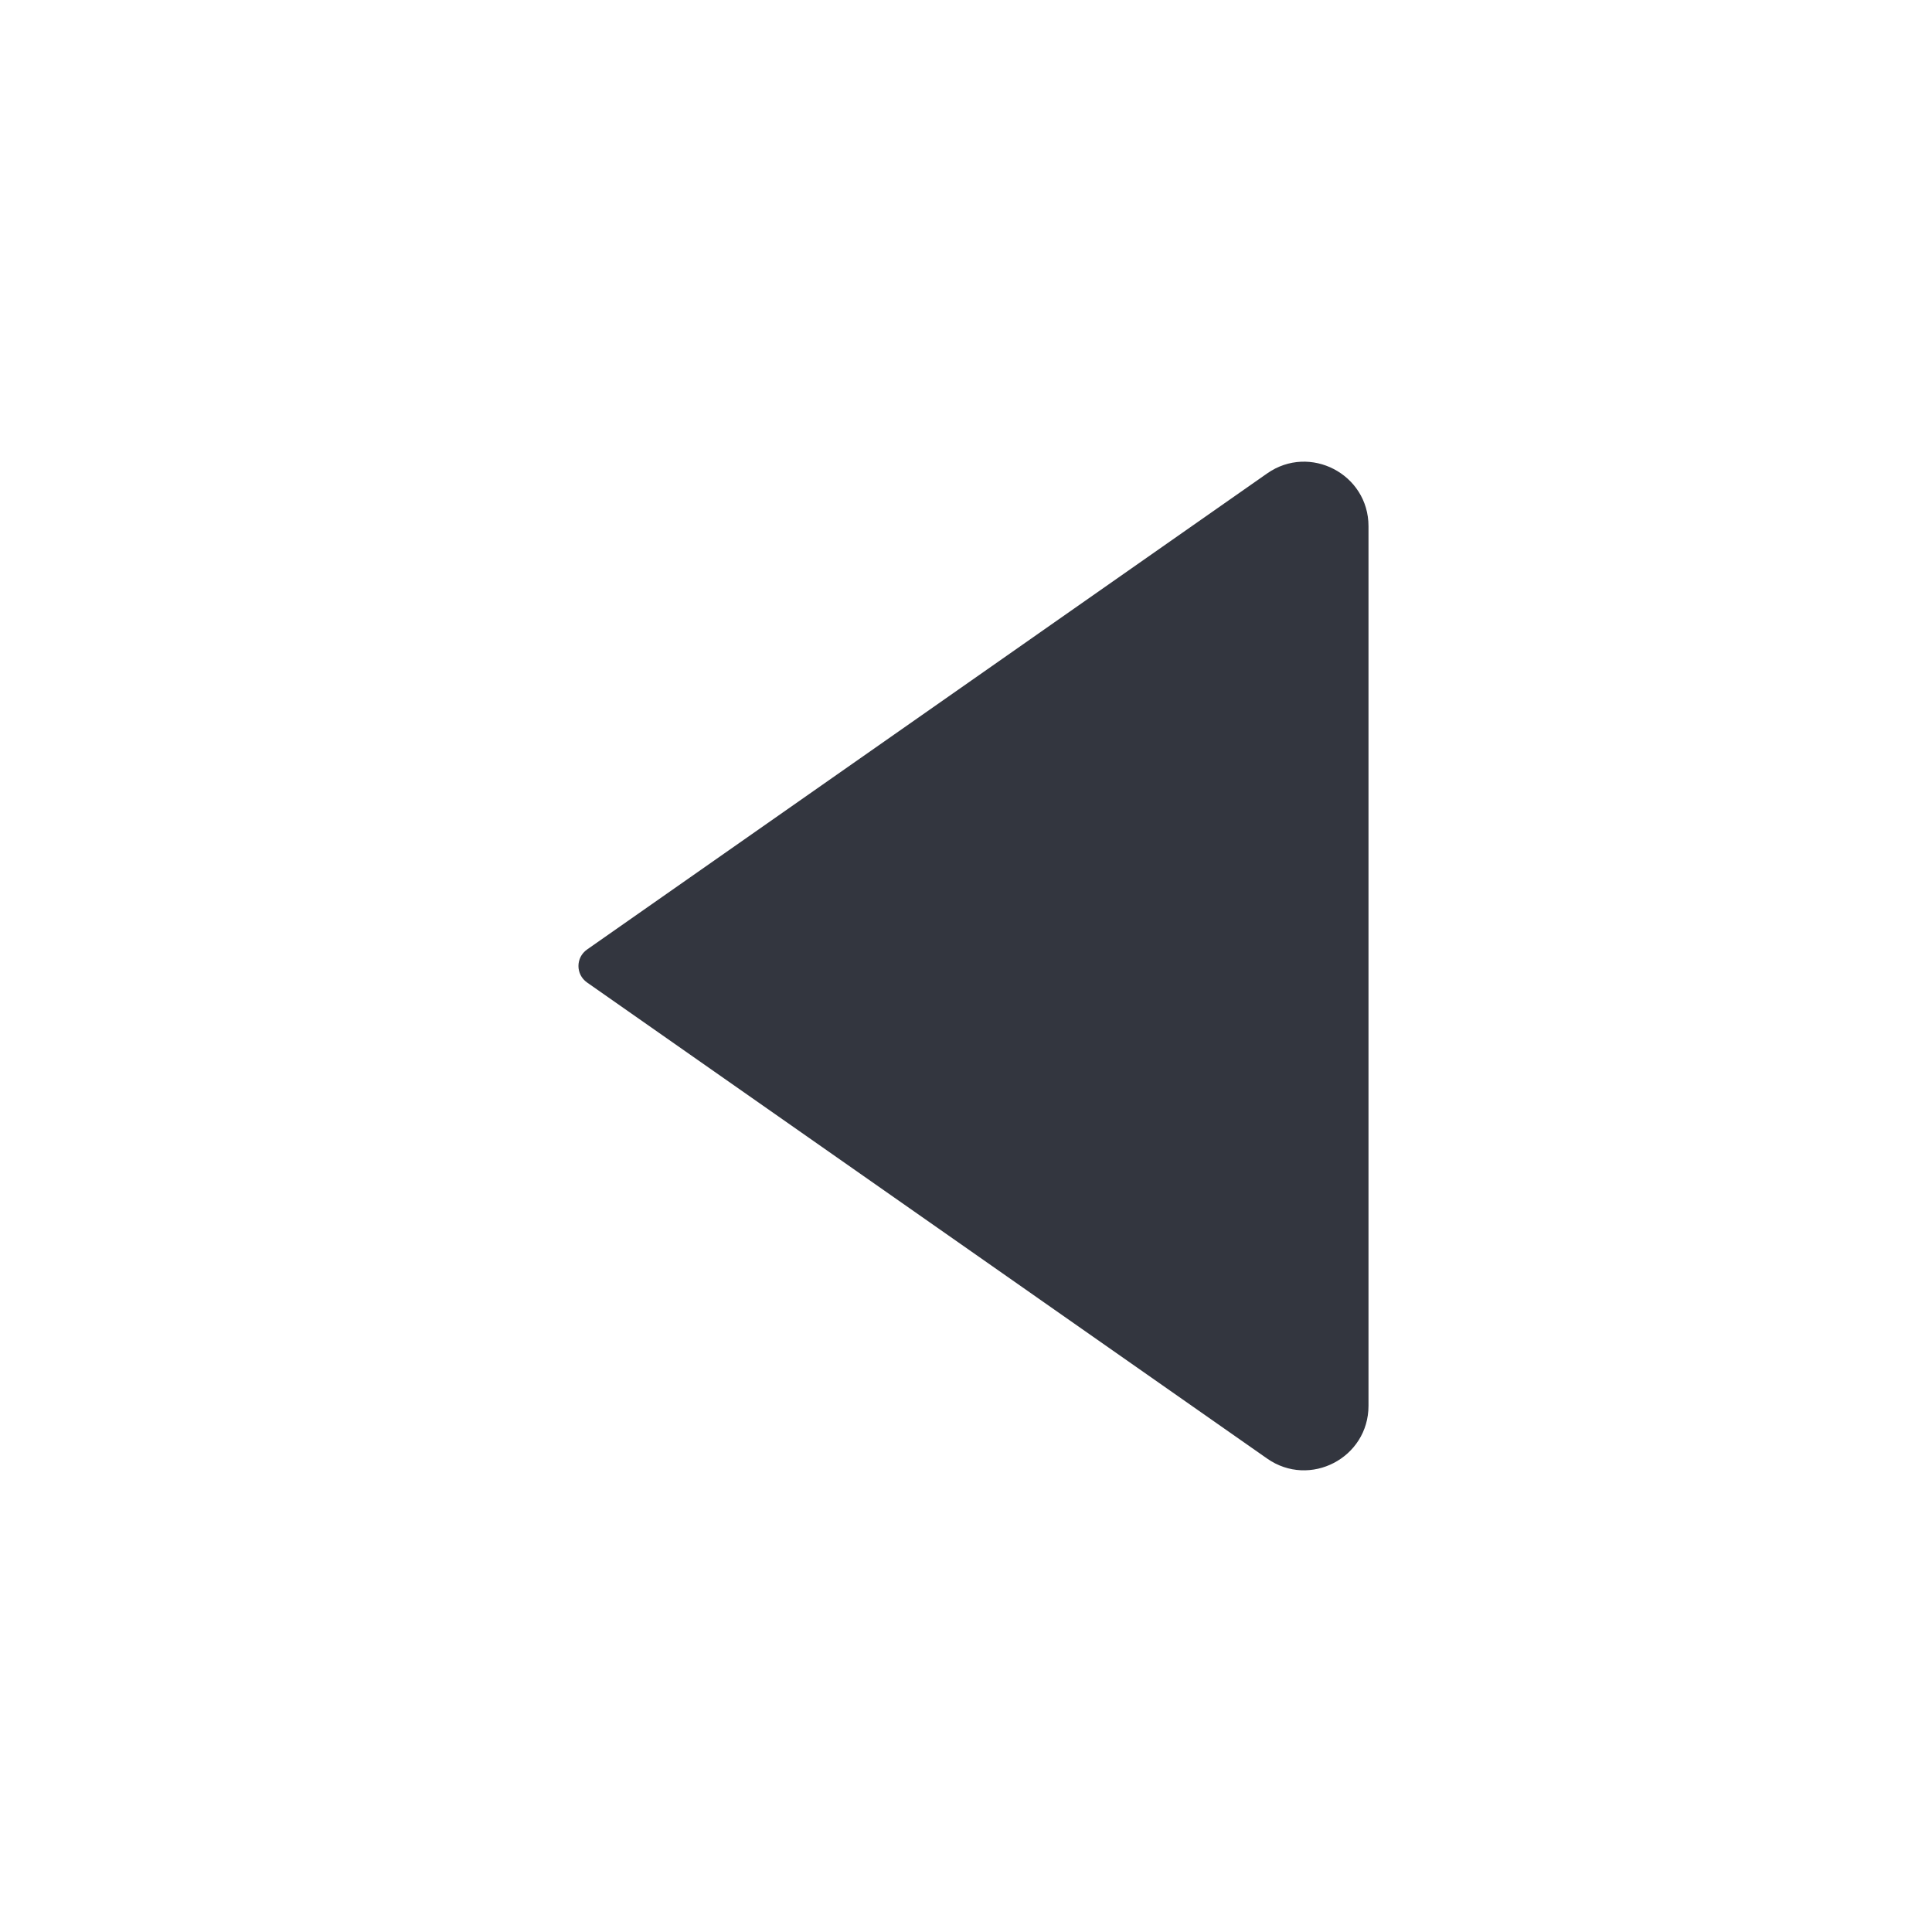
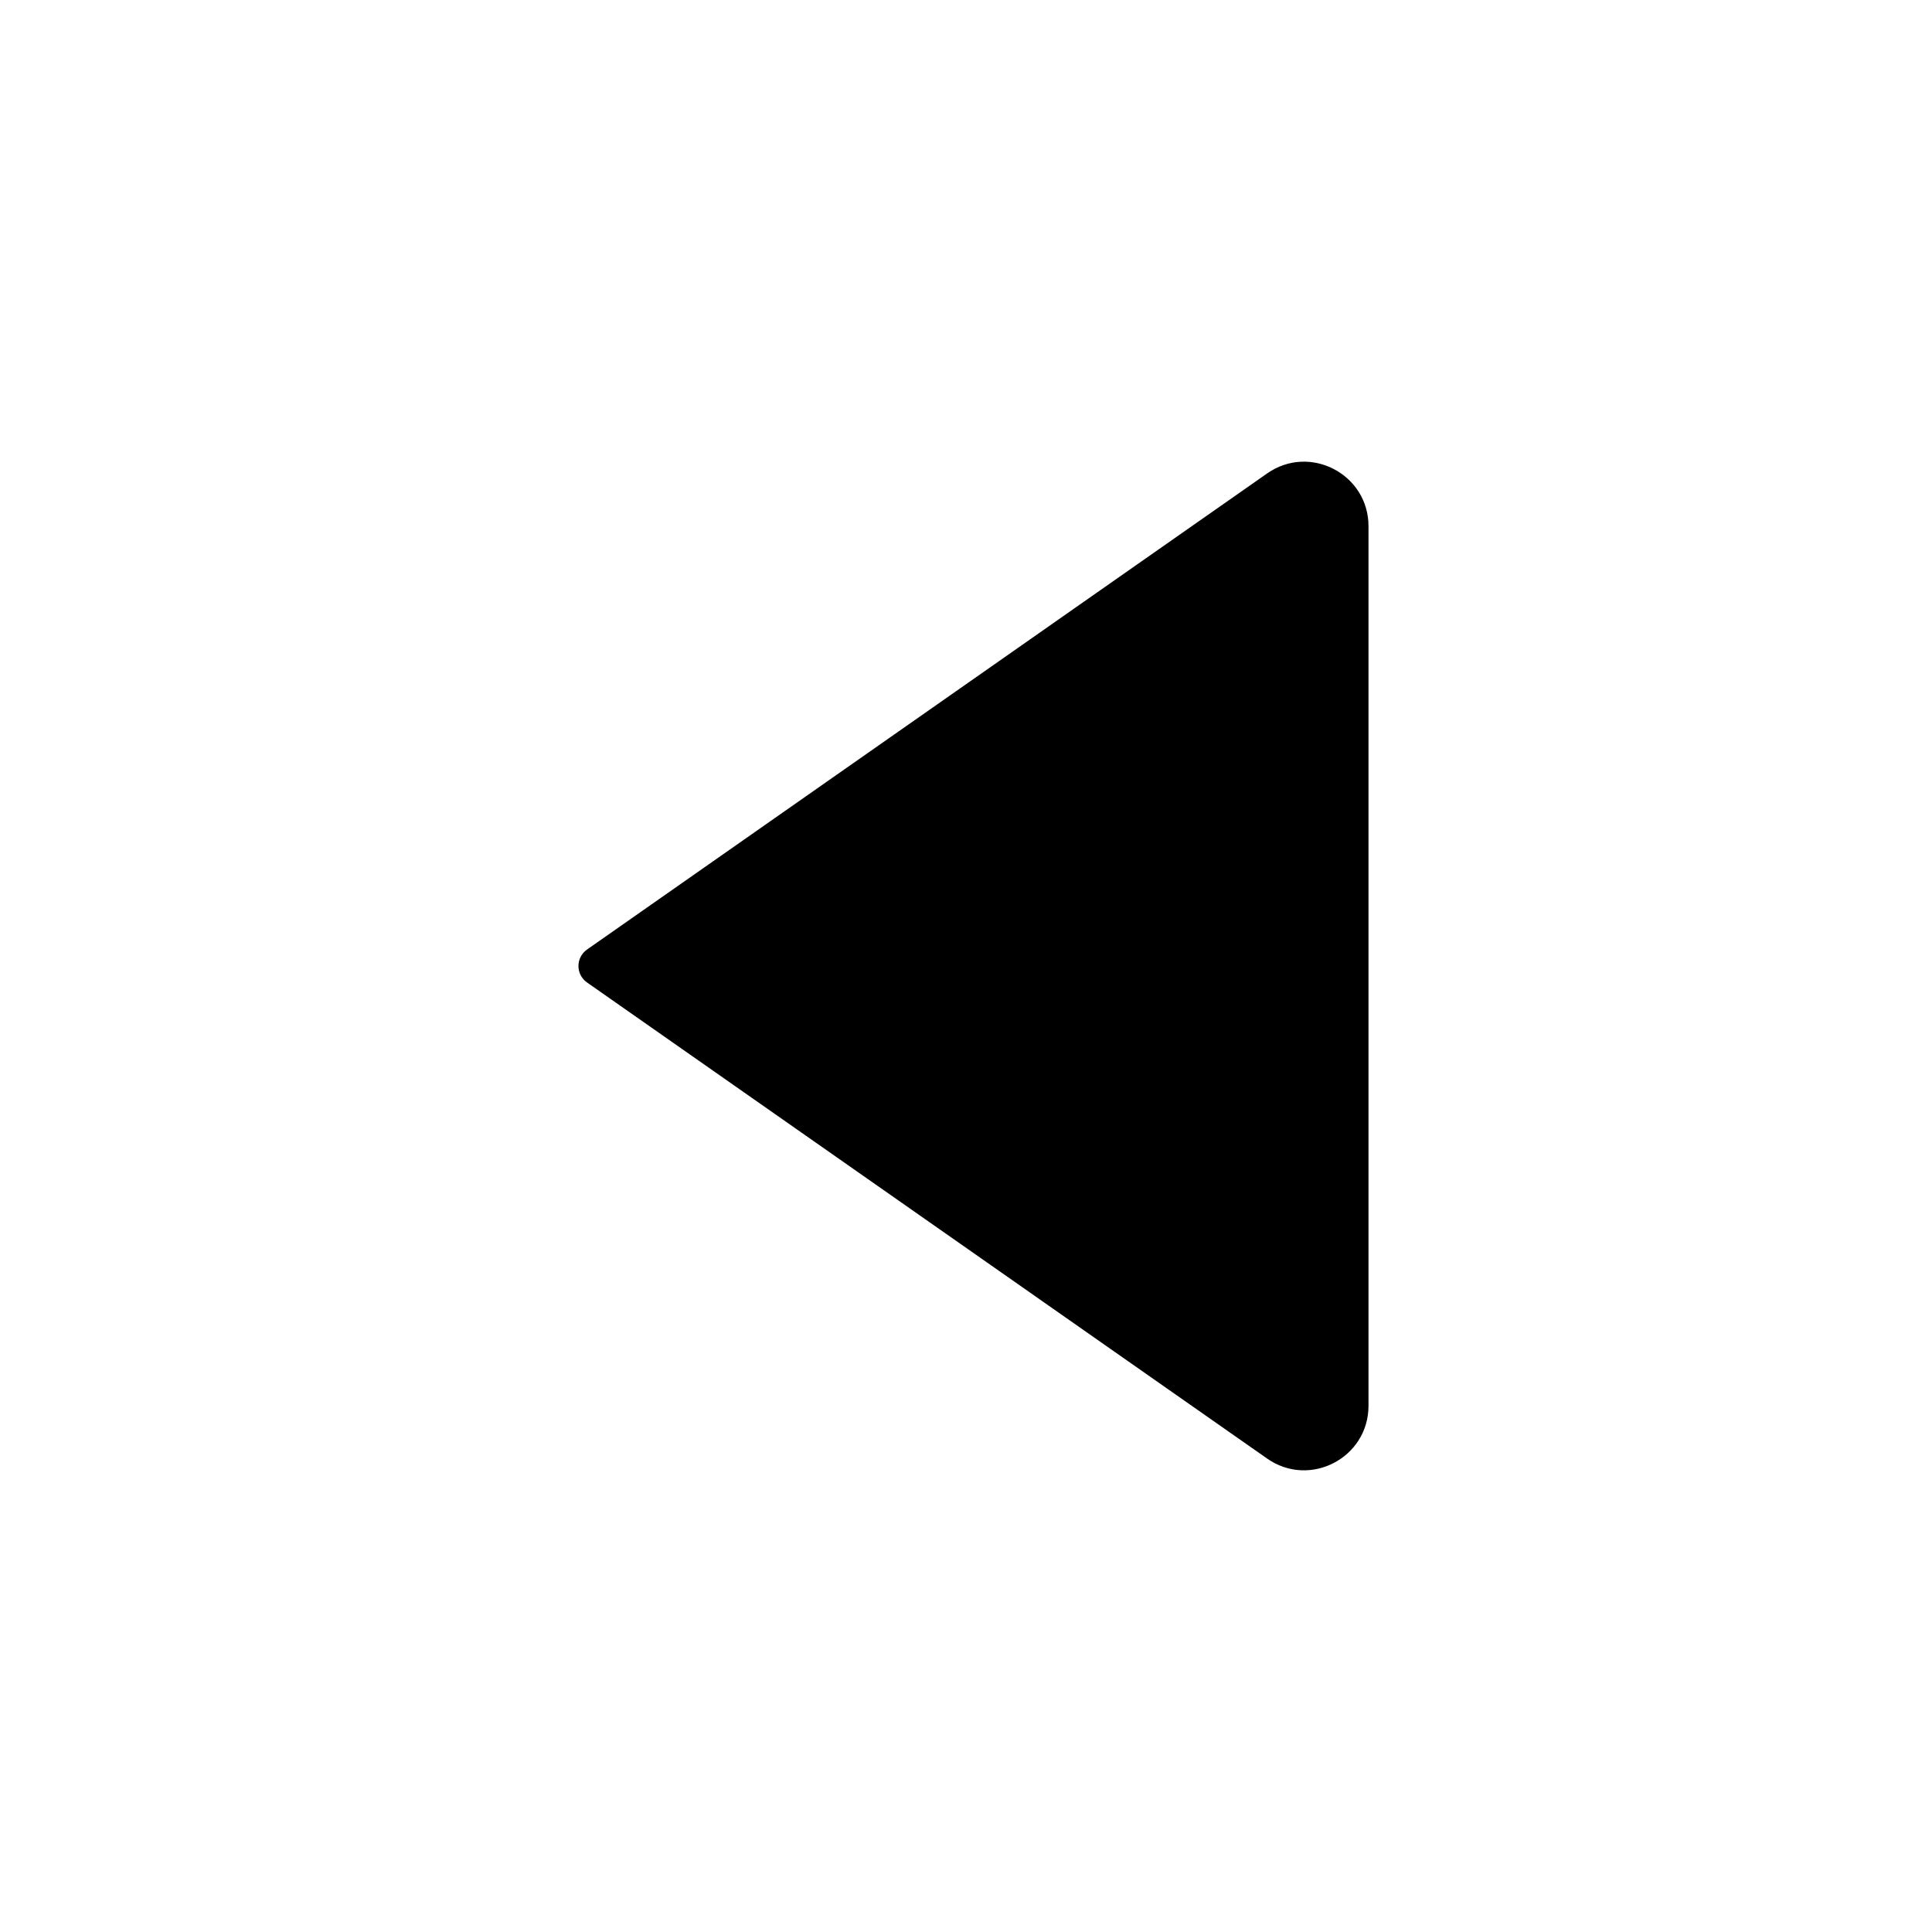
<svg xmlns="http://www.w3.org/2000/svg" width="800px" height="800px" viewBox="0 0 24 24" fill="none">
-   <path d="M7.293 11.795L15.741 5.881C16.271 5.51 17 5.889 17 6.537V17.463C17 18.111 16.271 18.49 15.741 18.119L7.293 12.205C7.15 12.105 7.15 11.895 7.293 11.795Z" fill="#33363F" />
+   <path d="M7.293 11.795L15.741 5.881C16.271 5.51 17 5.889 17 6.537V17.463C17 18.111 16.271 18.49 15.741 18.119L7.293 12.205C7.15 12.105 7.15 11.895 7.293 11.795Z" fill="#000000" />
</svg>
